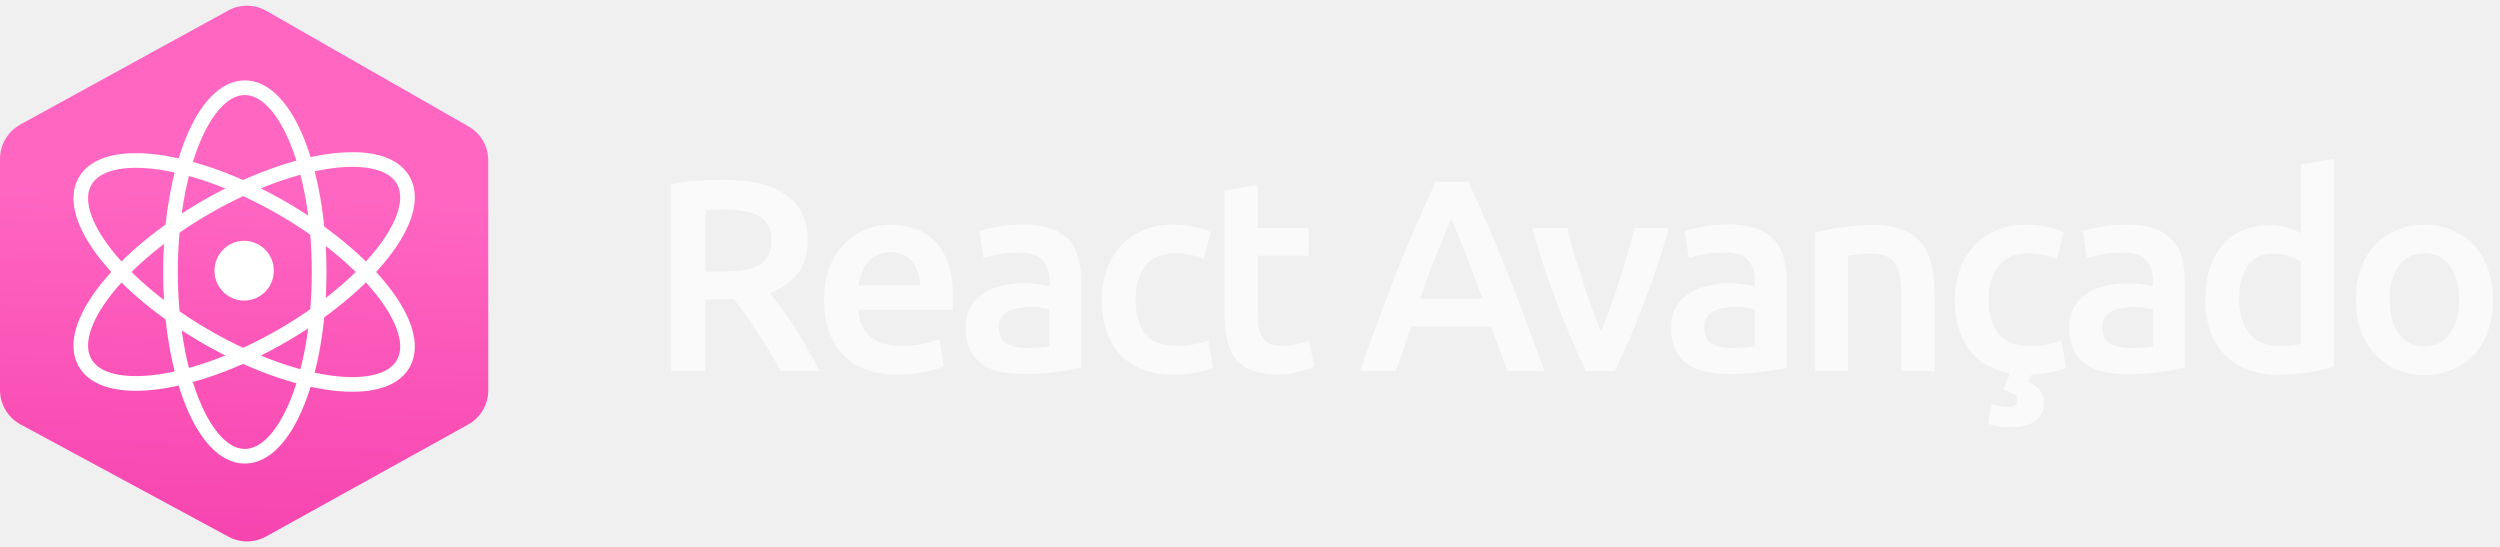
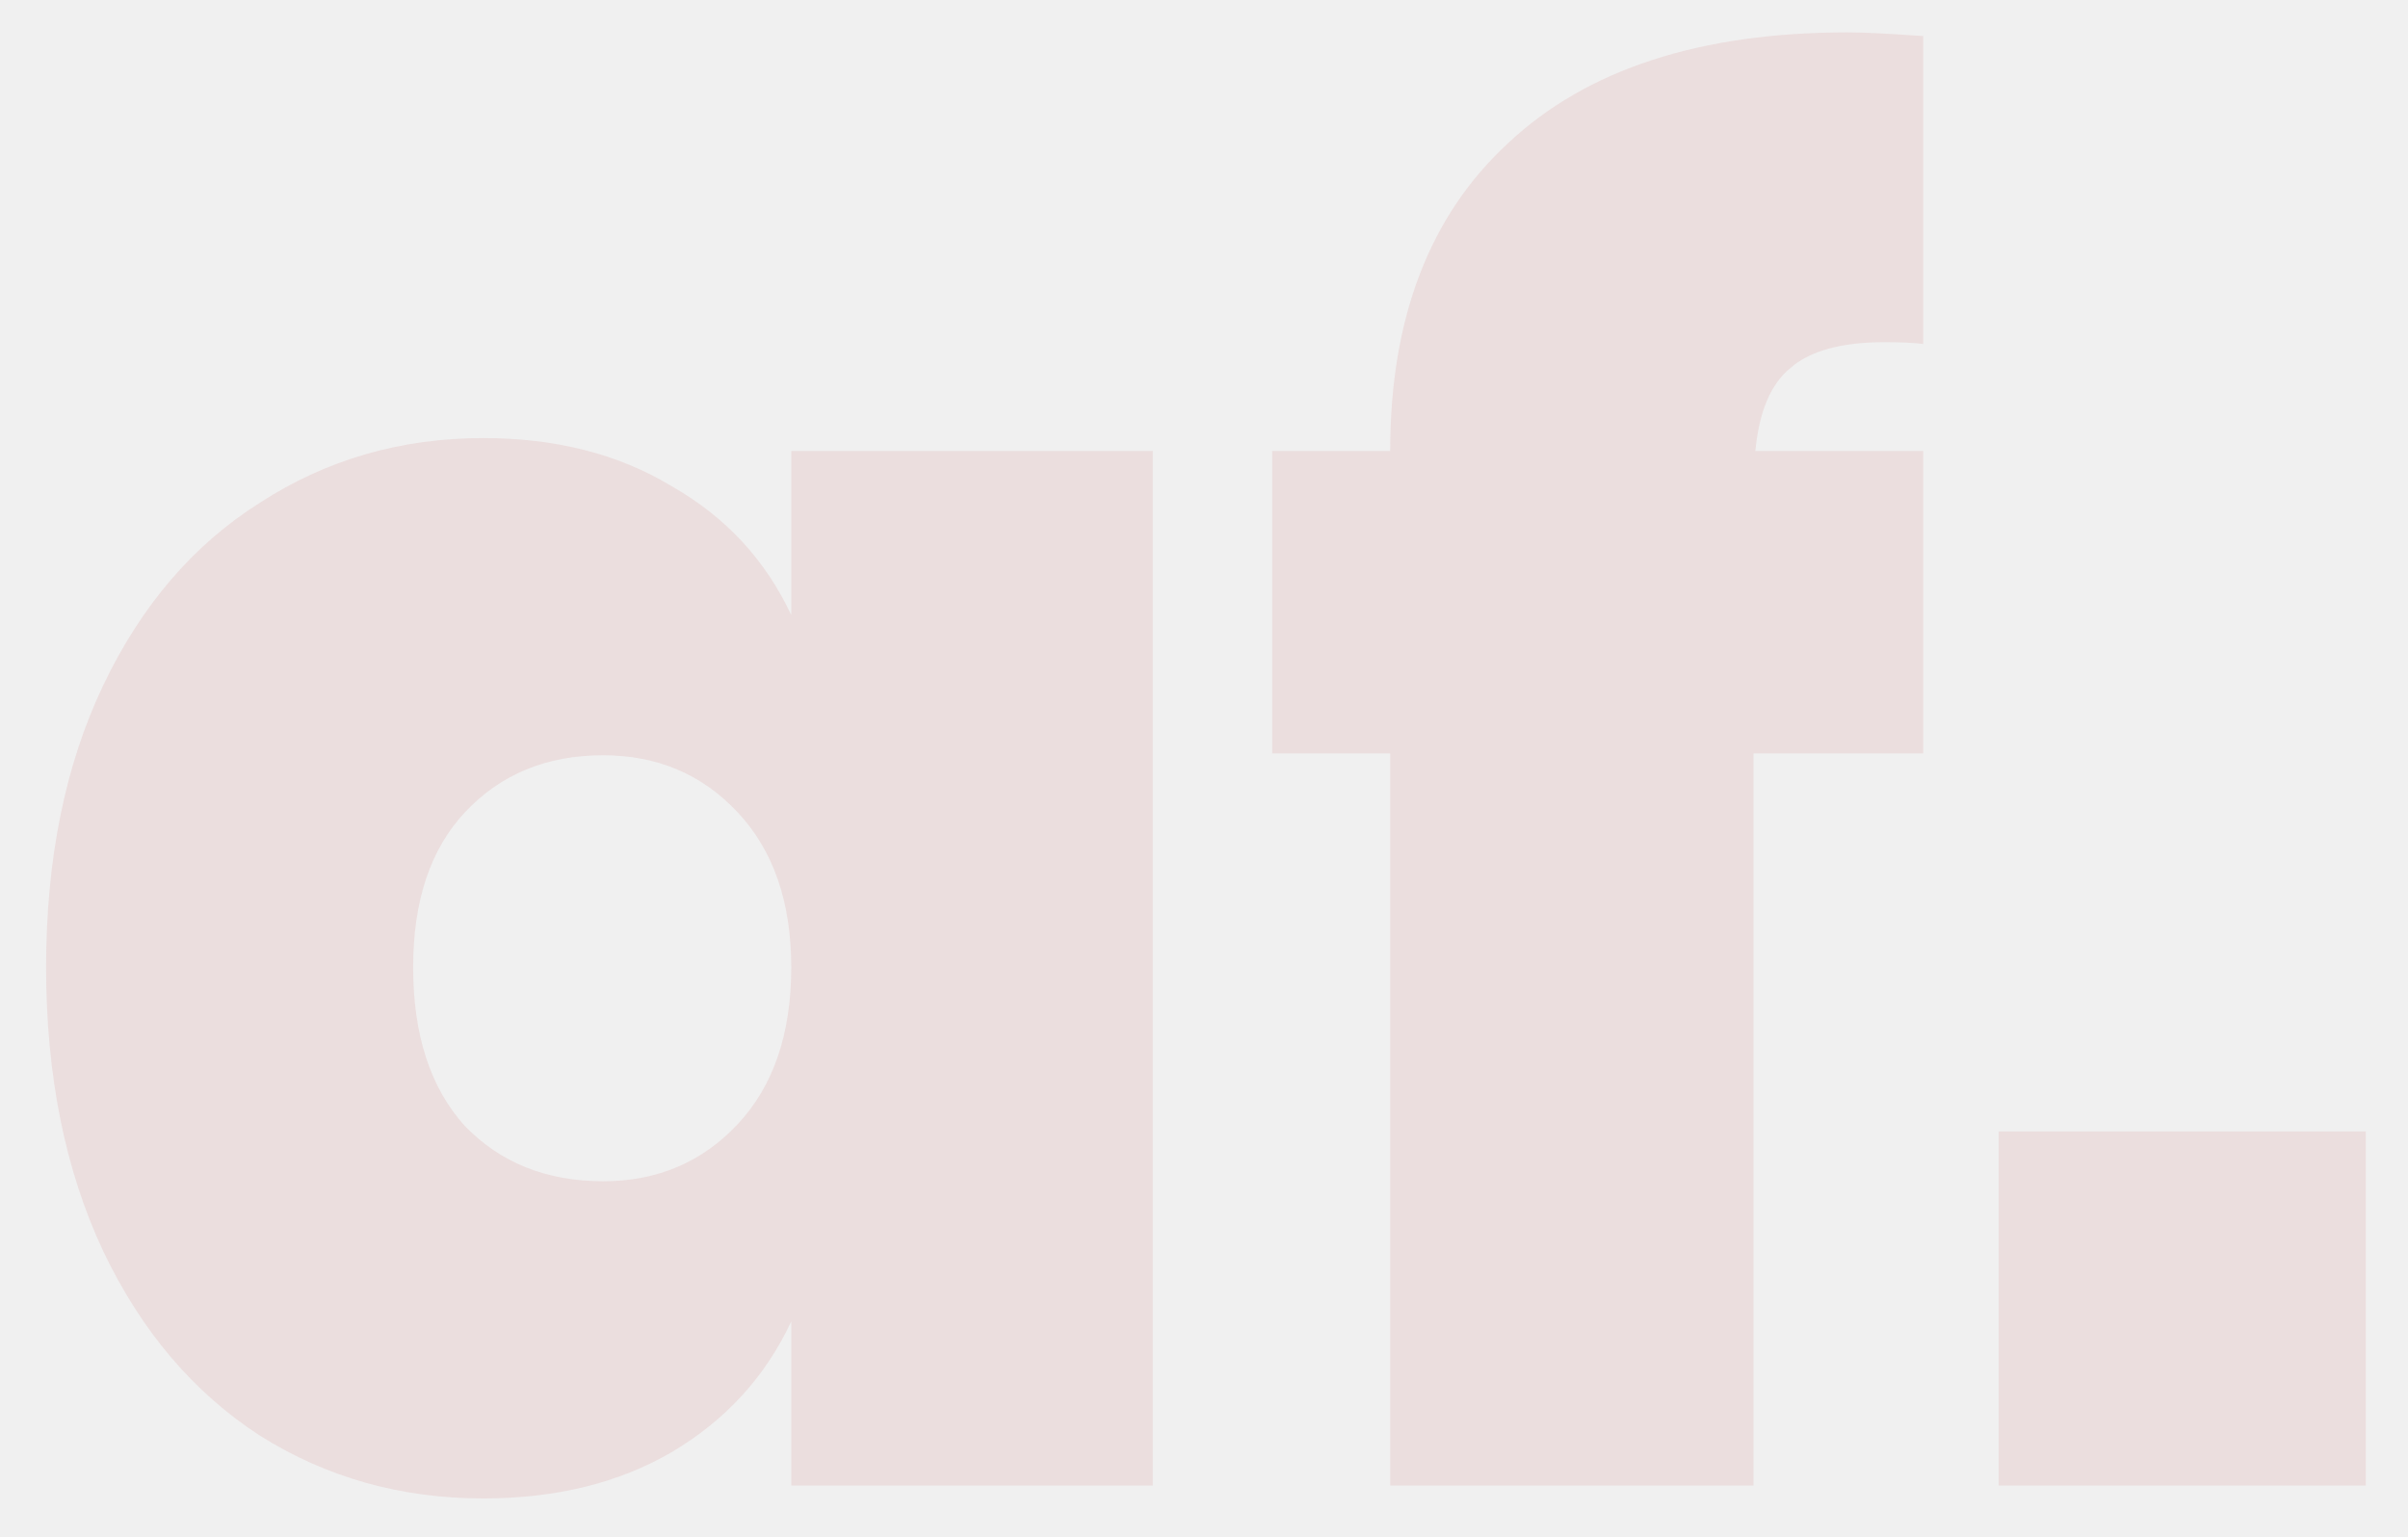
- <svg xmlns="http://www.w3.org/2000/svg" fill="none" viewBox="0 0 256 56">
-   <path d="M2.08 12.75L23.36 1.08a4 4 0 013.91.03L48 12.96A4 4 0 0150 16.43v23.54a4 4 0 01-2.06 3.5l-20.7 11.47a4 4 0 01-3.84.02L2.1 43.46A4 4 0 010 39.94V16.26a4 4 0 012.08-3.5z" fill="url(#paint0_linear)" />
-   <ellipse rx="7.65" ry="18.78" transform="matrix(-.49197 .87061 .8678 .49693 25 27.9)" stroke="#fff" stroke-width="1.5" />
-   <ellipse rx="7.65" ry="18.78" transform="matrix(-.49197 -.87061 .8678 -.49693 25 27.8)" stroke="#fff" stroke-width="1.5" />
-   <ellipse cx="25.07" cy="27.85" rx="7.61" ry="18.87" transform="rotate(180 25.07 27.85)" stroke="#fff" stroke-width="1.5" />
-   <ellipse cx="25.01" cy="27.73" rx="3.06" ry="3.04" transform="rotate(-90 25 27.73)" fill="#fff" />
-   <path d="M74.06 18.4c2.8 0 4.93.51 6.4 1.54 1.5 1.03 2.25 2.6 2.25 4.7 0 2.64-1.3 4.42-3.9 5.35a41.65 41.65 0 013.92 5.8c.44.74.82 1.48 1.16 2.21h-3.95a40.42 40.42 0 00-2.4-4c-.42-.66-.83-1.26-1.24-1.82-.41-.58-.8-1.1-1.15-1.54l-.67.02h-2.24V38H68.7V18.88c.86-.2 1.77-.31 2.74-.37a34.3 34.3 0 012.6-.11zm.25 3.05c-.75 0-1.44.03-2.07.09v6.27h1.54c.86 0 1.61-.05 2.27-.14.65-.1 1.19-.26 1.62-.5.45-.25.78-.58 1-.99.23-.4.34-.93.34-1.56 0-.6-.1-1.1-.33-1.52a2.47 2.47 0 00-.98-.98c-.41-.24-.9-.4-1.49-.5-.58-.11-1.21-.17-1.9-.17zm10.07 9.3c0-1.29.19-2.42.56-3.39.4-.97.9-1.77 1.54-2.4a6.6 6.6 0 014.7-1.96c2.02 0 3.59.62 4.7 1.87 1.15 1.25 1.72 3.12 1.72 5.6l-.03.64c0 .23-.01.43-.03.62h-9.66c.1 1.17.5 2.09 1.23 2.74.75.64 1.82.95 3.22.95a10.35 10.35 0 003.87-.7l.44 2.78a6.26 6.26 0 01-1.9.56 12.6 12.6 0 01-2.83.3c-1.29 0-2.4-.18-3.36-.56a6.48 6.48 0 01-2.35-1.6 6.7 6.7 0 01-1.37-2.4 9.97 9.97 0 01-.45-3.05zm9.83-1.51c0-.47-.07-.9-.2-1.32-.13-.43-.33-.8-.59-1.1a2.37 2.37 0 00-.92-.72 2.73 2.73 0 00-1.29-.28 3.11 3.11 0 00-3 2.16c-.14.4-.25.83-.3 1.26h6.3zm10.87 6.38c1.05 0 1.84-.06 2.38-.17V31.7a6.63 6.63 0 00-1.99-.25c-.37 0-.75.03-1.15.08a3.7 3.7 0 00-1.03.31c-.3.15-.54.36-.73.64-.19.27-.28.6-.28 1.01 0 .8.25 1.36.76 1.68a4 4 0 002.04.45zm-.28-12.63a8.3 8.3 0 012.83.42 4.21 4.21 0 012.8 3.02c.2.72.3 1.5.3 2.36v8.87c-.52.12-1.31.25-2.37.4-1.05.16-2.23.25-3.56.25-.88 0-1.68-.09-2.4-.25a5.2 5.2 0 01-1.88-.82 4 4 0 01-1.2-1.45 5.2 5.2 0 01-.43-2.21c0-.84.16-1.55.48-2.13.33-.58.78-1.05 1.34-1.4a5.4 5.4 0 011.93-.79 10.55 10.55 0 014.82.06v-.56c0-.4-.05-.77-.14-1.12-.1-.35-.26-.66-.5-.92-.23-.28-.54-.5-.93-.65a3.89 3.89 0 00-1.43-.22 12.8 12.8 0 00-3.75.56l-.42-2.75a14.7 14.7 0 014.5-.67zm8.01 7.7c0-1.08.17-2.09.5-3.02a7.3 7.3 0 011.44-2.47c.63-.69 1.4-1.23 2.3-1.62.89-.4 1.9-.59 3.02-.59 1.38 0 2.68.25 3.92.76l-.73 2.77a7.6 7.6 0 00-2.92-.59c-1.32 0-2.33.42-3.02 1.26-.69.82-1.03 1.99-1.03 3.5 0 1.46.32 2.62.97 3.47.66.84 1.76 1.26 3.3 1.26a8.7 8.7 0 003.17-.58l.48 2.8c-.38.18-.94.35-1.7.5-.76.15-1.53.22-2.33.22a8.79 8.79 0 01-3.28-.56 6.58 6.58 0 01-2.3-1.6c-.6-.68-1.04-1.5-1.34-2.43-.3-.95-.45-1.98-.45-3.08zm12.6-11.2l3.38-.56v4.43H134v2.82h-5.2v5.97c0 1.17.18 2.01.55 2.52.38.5 1.01.75 1.9.75.62 0 1.16-.06 1.63-.2.49-.12.87-.24 1.15-.36l.56 2.7c-.4.16-.9.33-1.54.5-.64.18-1.38.28-2.24.28a7.2 7.2 0 01-2.63-.42 3.92 3.92 0 01-1.66-1.2 4.94 4.94 0 01-.86-1.94 12.2 12.2 0 01-.26-2.6V19.49zM154.33 38c-.26-.77-.53-1.52-.81-2.27-.28-.74-.56-1.51-.82-2.3h-8.17a83.8 83.8 0 01-.81 2.33l-.79 2.24h-3.67a333.28 333.28 0 013.98-10.72 195.8 195.8 0 013.78-8.68h3.33a144.25 144.25 0 013.75 8.68c.64 1.56 1.28 3.23 1.94 4.98.67 1.75 1.37 3.67 2.1 5.74h-3.81zm-5.71-15.65a120.1 120.1 0 00-3.2 8.23h6.39a187.52 187.52 0 00-3.2-8.23zM162.43 38a88.45 88.45 0 01-5.54-14.64h3.6l.7 2.66.88 2.82c.31.94.63 1.85.95 2.75l.92 2.38a87.54 87.54 0 002.72-7.95c.28-.96.52-1.84.73-2.66h3.5A91.1 91.1 0 01165.35 38h-2.92zm14.88-2.38c1.04 0 1.84-.06 2.38-.17V31.7a6.63 6.63 0 00-1.99-.25c-.37 0-.75.03-1.15.08a3.7 3.7 0 00-1.03.31c-.3.15-.55.36-.73.64-.19.27-.28.6-.28 1.01 0 .8.25 1.36.75 1.68a4 4 0 002.05.45zm-.28-12.63a8.3 8.3 0 012.83.42 4.21 4.21 0 012.8 3.02c.2.72.3 1.5.3 2.36v8.87c-.52.12-1.31.25-2.38.4-1.04.16-2.23.25-3.55.25-.88 0-1.68-.09-2.4-.25a5.2 5.2 0 01-1.88-.82 4 4 0 01-1.2-1.45 5.2 5.2 0 01-.43-2.21c0-.84.16-1.55.48-2.13.33-.58.78-1.05 1.34-1.4a5.4 5.4 0 011.93-.79 10.55 10.55 0 014.82.06v-.56c0-.4-.05-.77-.14-1.12-.1-.35-.26-.66-.5-.92-.23-.28-.54-.5-.93-.65a3.89 3.89 0 00-1.43-.22 12.8 12.8 0 00-3.75.56l-.42-2.75a14.7 14.7 0 014.5-.67zm8.82.84a22.64 22.64 0 016.02-.78c1.2 0 2.2.17 3 .5.8.32 1.44.78 1.9 1.37.49.58.82 1.3 1.01 2.13.2.82.31 1.73.31 2.72V38h-3.39v-7.7a10 10 0 00-.17-1.99c-.09-.56-.26-1-.5-1.34-.22-.36-.54-.6-.95-.76a3.7 3.7 0 00-1.46-.25c-.43 0-.88.03-1.34.08l-1.04.14V38h-3.39V23.83zM207.7 39.1c.6.28 1.01.6 1.24.95.24.36.36.8.36 1.32 0 .65-.28 1.21-.84 1.68-.56.47-1.4.7-2.52.7-.9 0-1.7-.12-2.38-.36l.4-2.02.72.2c.3.07.6.1.92.1.32 0 .56-.05.73-.16a.55.55 0 00.28-.5c0-.3-.13-.53-.4-.68a7.14 7.14 0 00-.77-.33l-.28-.09a9.54 9.54 0 01.7-1.68 7.19 7.19 0 01-2.53-.9 5.87 5.87 0 01-1.76-1.62 7.66 7.66 0 01-1.06-2.26c-.23-.84-.34-1.76-.34-2.75 0-1.08.17-2.09.5-3.02a7.3 7.3 0 011.43-2.47c.64-.69 1.4-1.23 2.3-1.62.9-.4 1.9-.59 3.02-.59 1.38 0 2.7.25 3.92.76l-.73 2.77a7.6 7.6 0 00-2.9-.59c-1.33 0-2.34.42-3.03 1.26-.7.82-1.04 1.99-1.04 3.5 0 1.46.33 2.62.98 3.47.66.84 1.76 1.26 3.3 1.26a8.7 8.7 0 003.17-.58l.48 2.8c-.34.16-.83.31-1.49.44-.65.13-1.33.22-2.04.26a7.65 7.65 0 00-.34.75zm10.38-3.47c1.05 0 1.84-.06 2.38-.17V31.7a6.63 6.63 0 00-1.99-.25c-.37 0-.75.03-1.14.08a3.7 3.7 0 00-1.04.31c-.3.15-.54.36-.73.64-.19.27-.28.6-.28 1.01 0 .8.25 1.36.76 1.68a4 4 0 002.04.45zm-.28-12.63a8.3 8.3 0 012.83.42 4.21 4.21 0 012.8 3.02c.2.72.3 1.5.3 2.36v8.87c-.51.12-1.3.25-2.37.4-1.05.16-2.23.25-3.56.25-.88 0-1.68-.09-2.4-.25a5.2 5.2 0 01-1.88-.82 4 4 0 01-1.2-1.45 5.2 5.2 0 01-.43-2.21c0-.84.16-1.55.48-2.13.34-.58.78-1.05 1.34-1.4a5.4 5.4 0 011.94-.79 10.55 10.55 0 014.81.06v-.56c0-.4-.04-.77-.14-1.12-.1-.35-.26-.66-.5-.92-.23-.28-.53-.5-.93-.65a3.89 3.89 0 00-1.42-.22 12.8 12.8 0 00-3.76.56l-.42-2.75a14.7 14.7 0 014.5-.67zm11.49 7.65c0 1.49.35 2.67 1.06 3.52.71.84 1.69 1.26 2.94 1.26.54 0 1-.01 1.37-.05.4-.06.71-.11.95-.17v-8.4c-.3-.2-.7-.4-1.2-.56-.49-.19-1-.28-1.57-.28-1.23 0-2.14.42-2.71 1.26a6.09 6.09 0 00-.84 3.42zm9.71 6.91a20.01 20.01 0 01-5.74.81c-1.16 0-2.2-.17-3.1-.53a6.7 6.7 0 01-2.36-1.51 7.15 7.15 0 01-1.48-2.4 9.54 9.54 0 01-.5-3.2c0-1.16.13-2.2.41-3.14.3-.95.73-1.76 1.3-2.43a5.54 5.54 0 012.04-1.54 6.5 6.5 0 012.77-.56c.7 0 1.33.08 1.88.25.54.17 1 .35 1.4.56v-7.03l3.38-.56v21.28zm16.29-6.89c0 1.16-.17 2.22-.5 3.17a6.38 6.38 0 01-3.67 4c-.86.38-1.81.56-2.86.56-1.04 0-2-.18-2.85-.56-.86-.37-1.6-.9-2.22-1.57a7.36 7.36 0 01-1.45-2.43c-.34-.95-.5-2-.5-3.17 0-1.15.16-2.2.5-3.13a6.42 6.42 0 013.7-3.98c.85-.37 1.8-.56 2.82-.56a7.01 7.01 0 015.07 2.1 7 7 0 011.43 2.44c.35.93.53 1.98.53 3.13zm-3.47 0c0-1.45-.32-2.6-.95-3.44a3.02 3.02 0 00-2.6-1.29c-1.13 0-2 .43-2.64 1.29a5.71 5.71 0 00-.92 3.44c0 1.48.3 2.65.92 3.5a3.1 3.1 0 002.63 1.3c1.12 0 1.99-.44 2.6-1.3.64-.85.96-2.02.96-3.5z" fill="#FAFAFA" />
-   <defs>
-     <linearGradient id="paint0_linear" x1="24" y1="76" x2="26" y2="19.5" gradientUnits="userSpaceOnUse">
-       <stop stop-color="#F231A5" />
-       <stop offset="1" stop-color="#FF66C2" />
-     </linearGradient>
-   </defs>
+ <svg xmlns="http://www.w3.org/2000/svg" width="47" height="30" viewBox="0 0 47 30" fill="none">
+   <path d="M9.432 8.552C10.848 8.552 12.072 8.864 13.104 9.488C14.16 10.088 14.94 10.928 15.444 12.008V8.804H22.5V29H15.444V25.796C14.94 26.876 14.16 27.728 13.104 28.352C12.072 28.952 10.848 29.252 9.432 29.252C7.824 29.252 6.372 28.844 5.076 28.028C3.78 27.188 2.76 25.988 2.016 24.428C1.272 22.844 0.9 20.996 0.9 18.884C0.9 16.772 1.272 14.936 2.016 13.376C2.76 11.816 3.78 10.628 5.076 9.812C6.372 8.972 7.824 8.552 9.432 8.552ZM11.772 14.744C10.668 14.744 9.768 15.116 9.072 15.86C8.4 16.58 8.064 17.588 8.064 18.884C8.064 20.204 8.4 21.236 9.072 21.98C9.768 22.7 10.668 23.06 11.772 23.06C12.828 23.06 13.704 22.688 14.4 21.944C15.096 21.2 15.444 20.18 15.444 18.884C15.444 17.612 15.096 16.604 14.4 15.86C13.704 15.116 12.828 14.744 11.772 14.744ZM37.538 6.716C37.37 6.692 37.118 6.68 36.782 6.68C35.942 6.68 35.33 6.848 34.946 7.184C34.562 7.496 34.334 8.036 34.262 8.804H37.538V14.708H34.226V29H27.134V14.708H24.83V8.804H27.134C27.134 6.212 27.902 4.208 29.438 2.792C30.974 1.352 33.182 0.632 36.062 0.632C36.374 0.632 36.866 0.656 37.538 0.704V6.716ZM46.176 22.088V29H39.012V22.088H46.176Z" fill="#EBDEDE" />
</svg>
